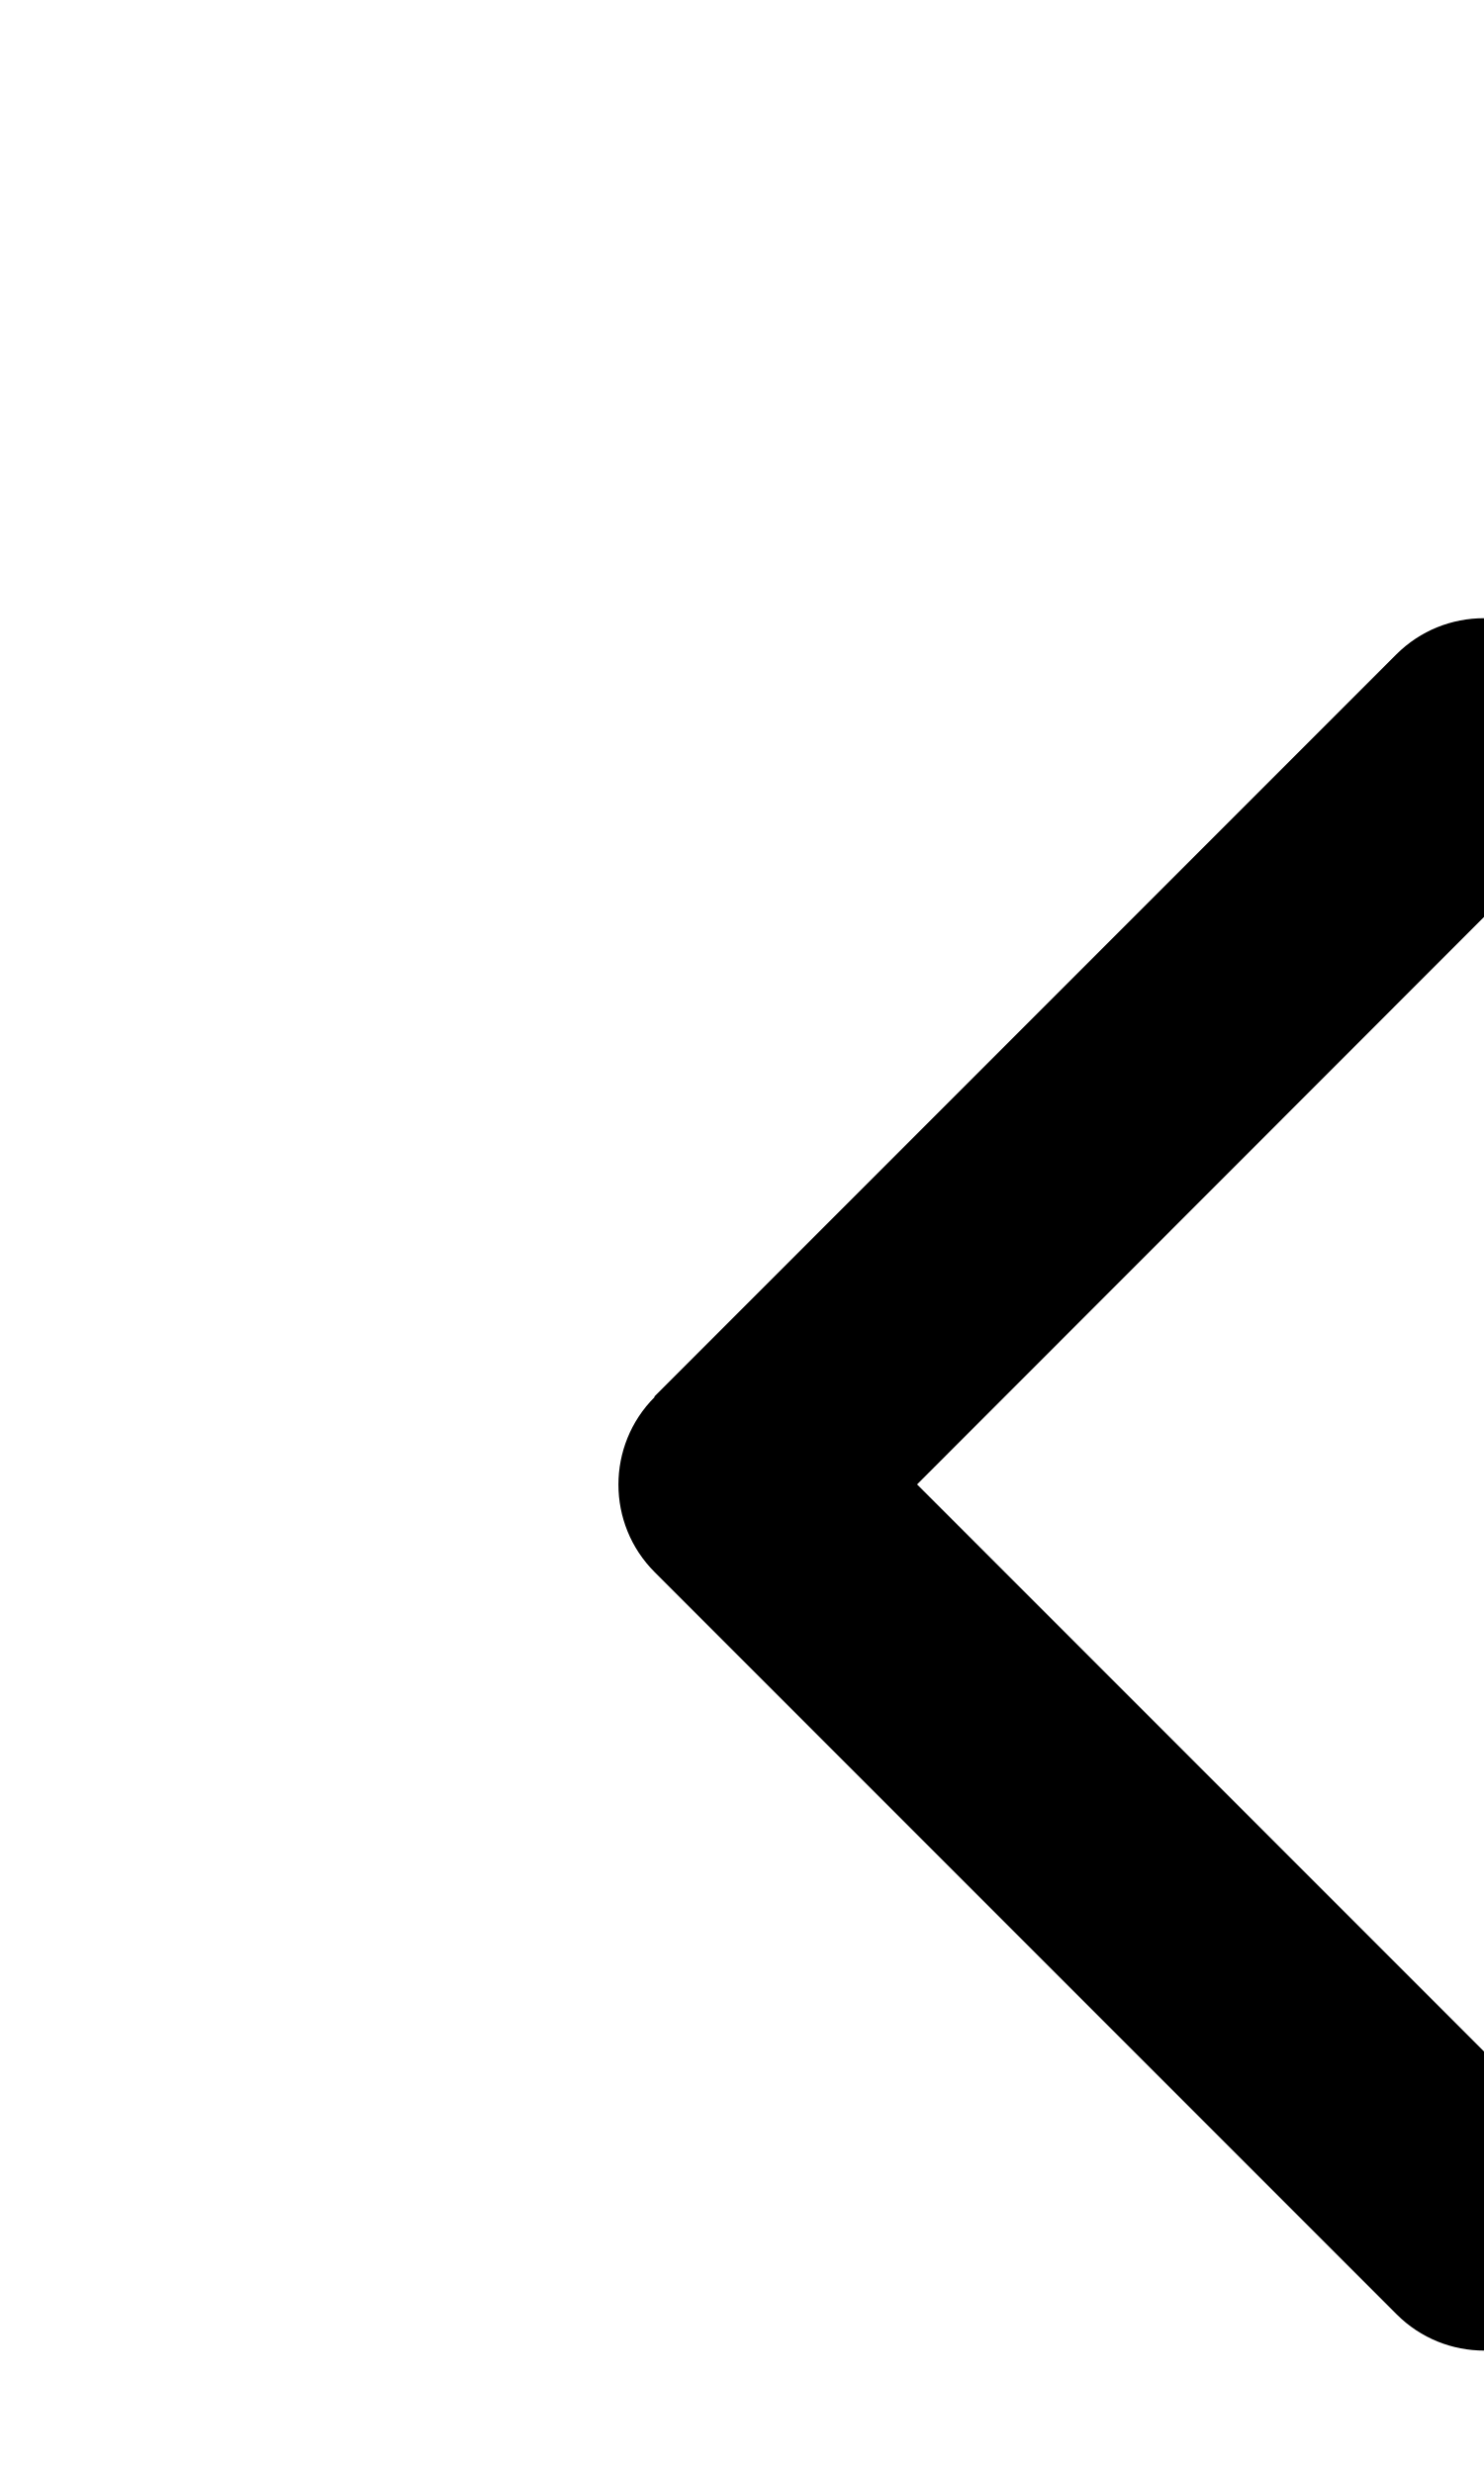
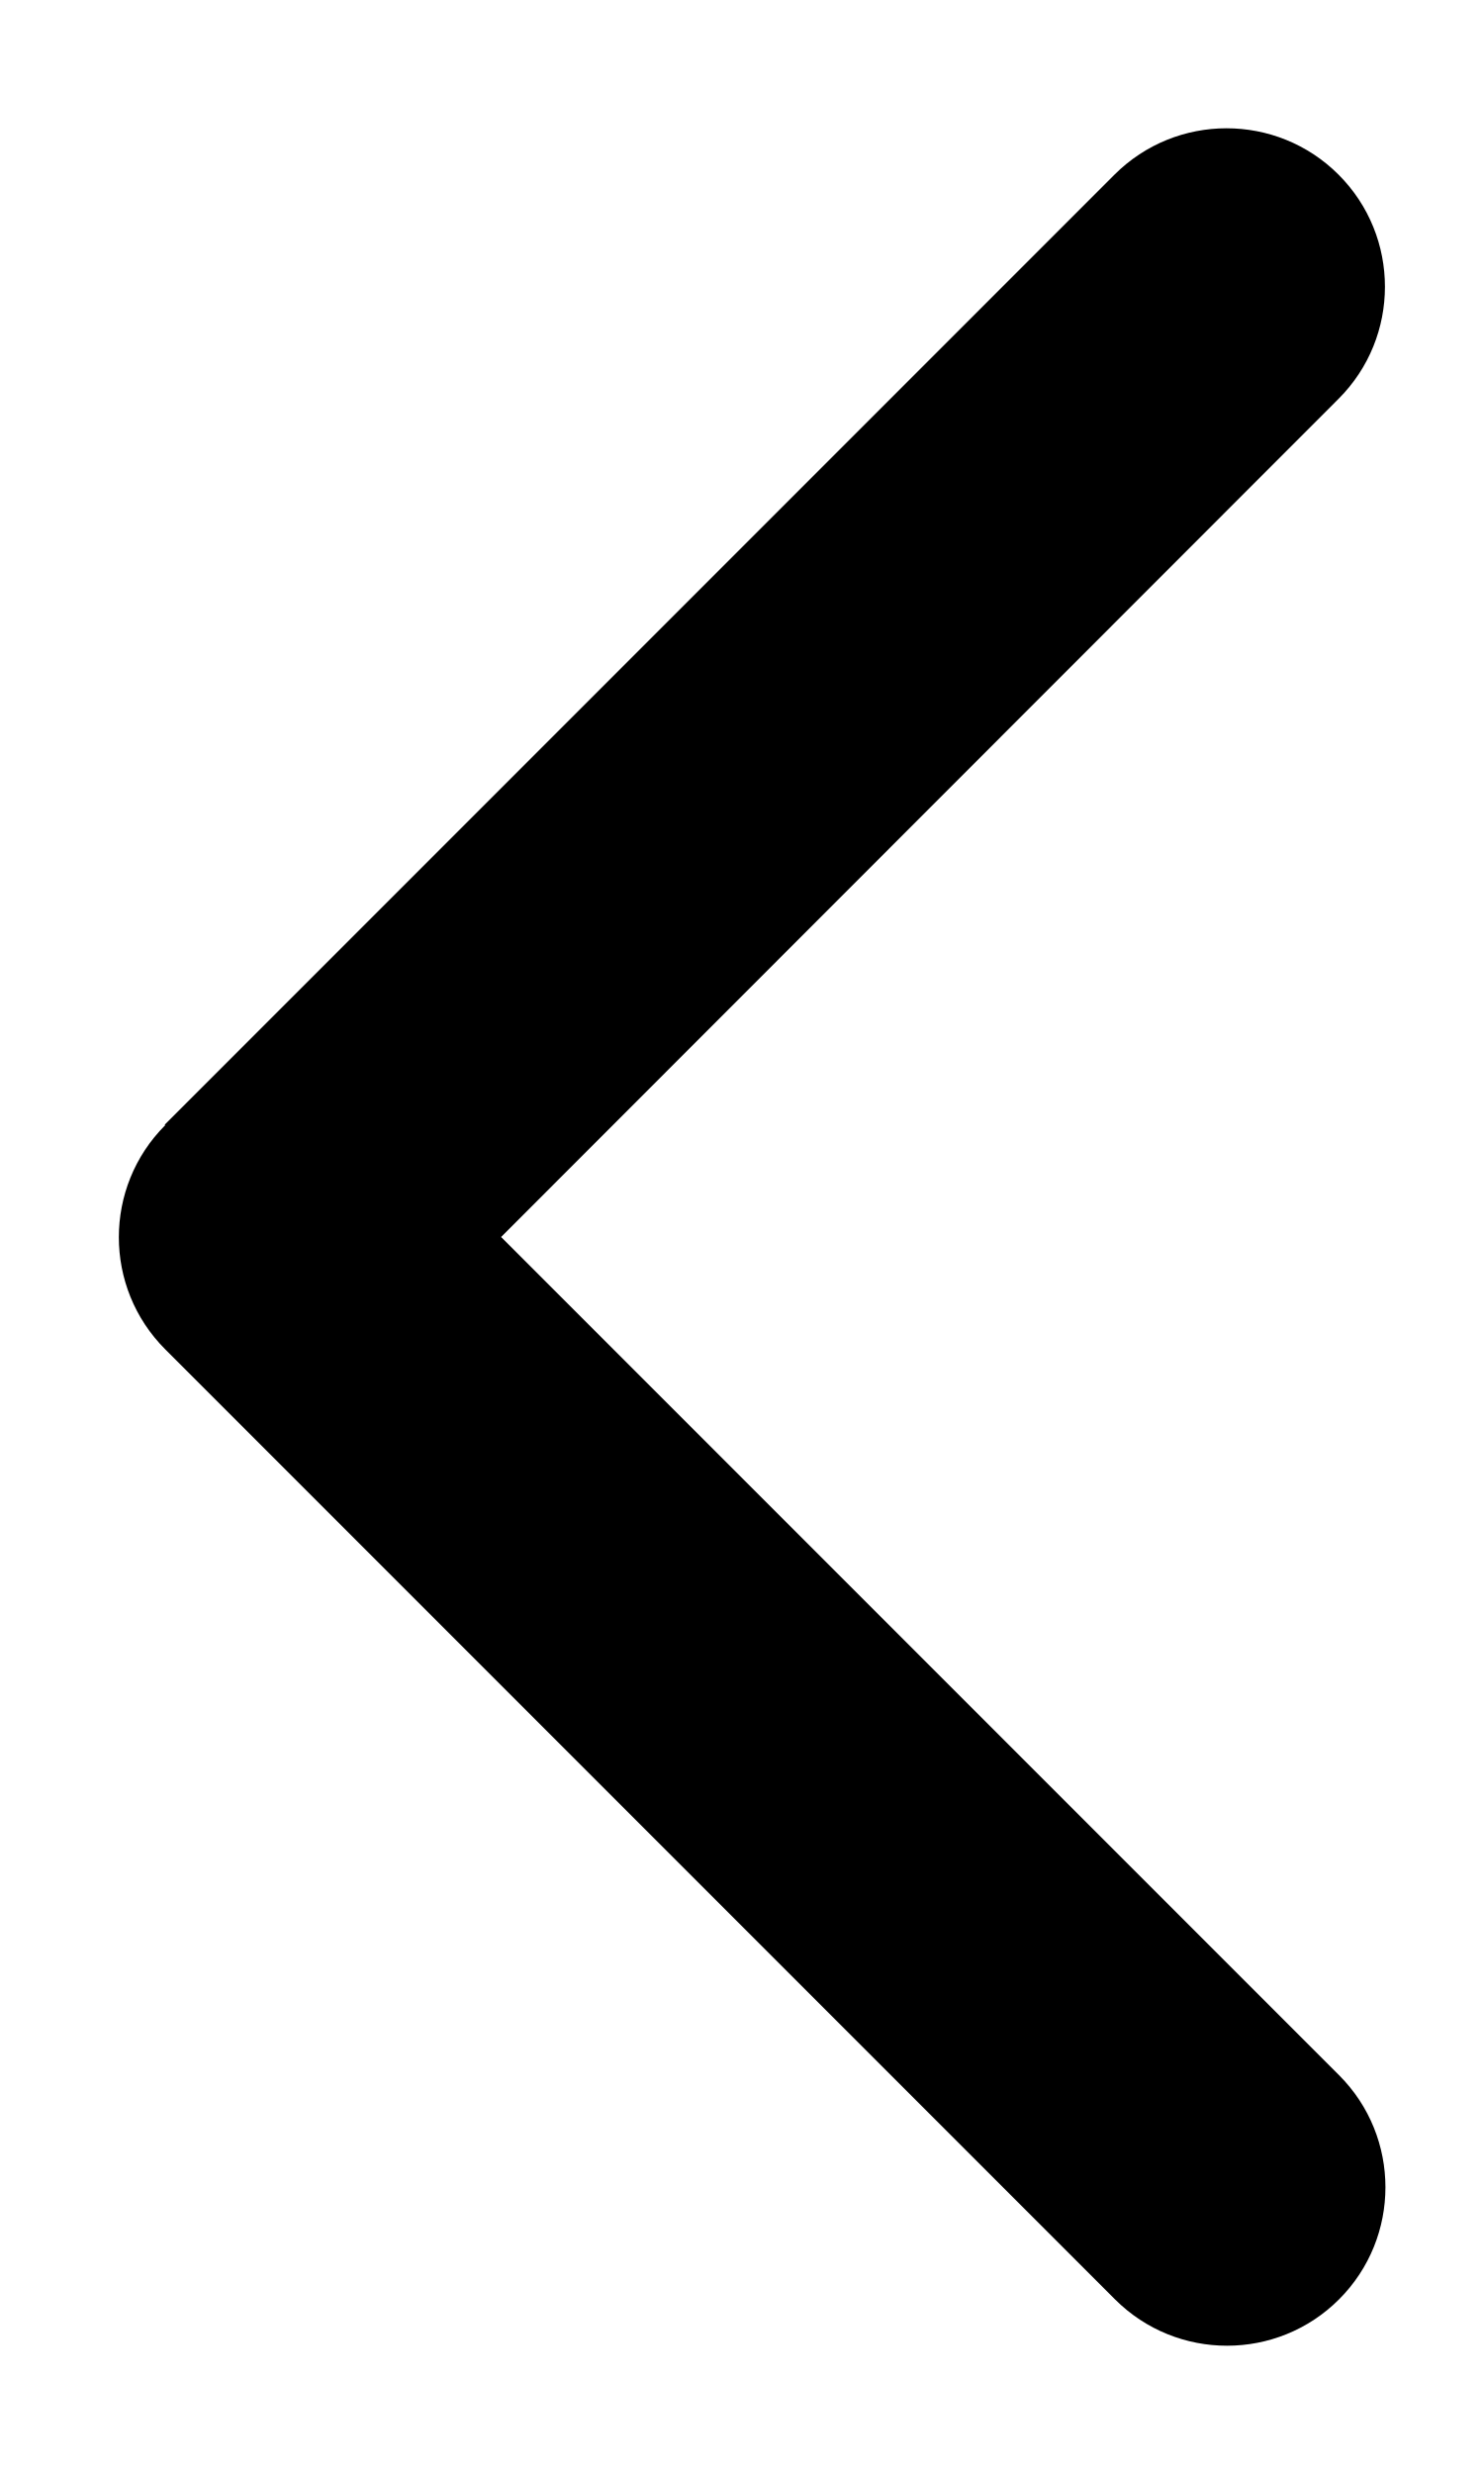
- <svg xmlns="http://www.w3.org/2000/svg" viewBox="0 0 384 512" fill="currentcolor" width="6" height="10">
+ <svg xmlns="http://www.w3.org/2000/svg" viewBox="136 80 300 480" fill="currentcolor" width="6" height="10">
  <path d="M169.4 297.4C156.9 309.9 156.9 330.2 169.4 342.7L361.4 534.7C373.9 547.2 394.2 547.2 406.7 534.7C419.2 522.2 419.2 501.9 406.7 489.4L237.3 320L406.6 150.6C419.1 138.1 419.1 117.8 406.6 105.3C394.1 92.8 373.8 92.8 361.3 105.3L169.3 297.3z" />
</svg>
